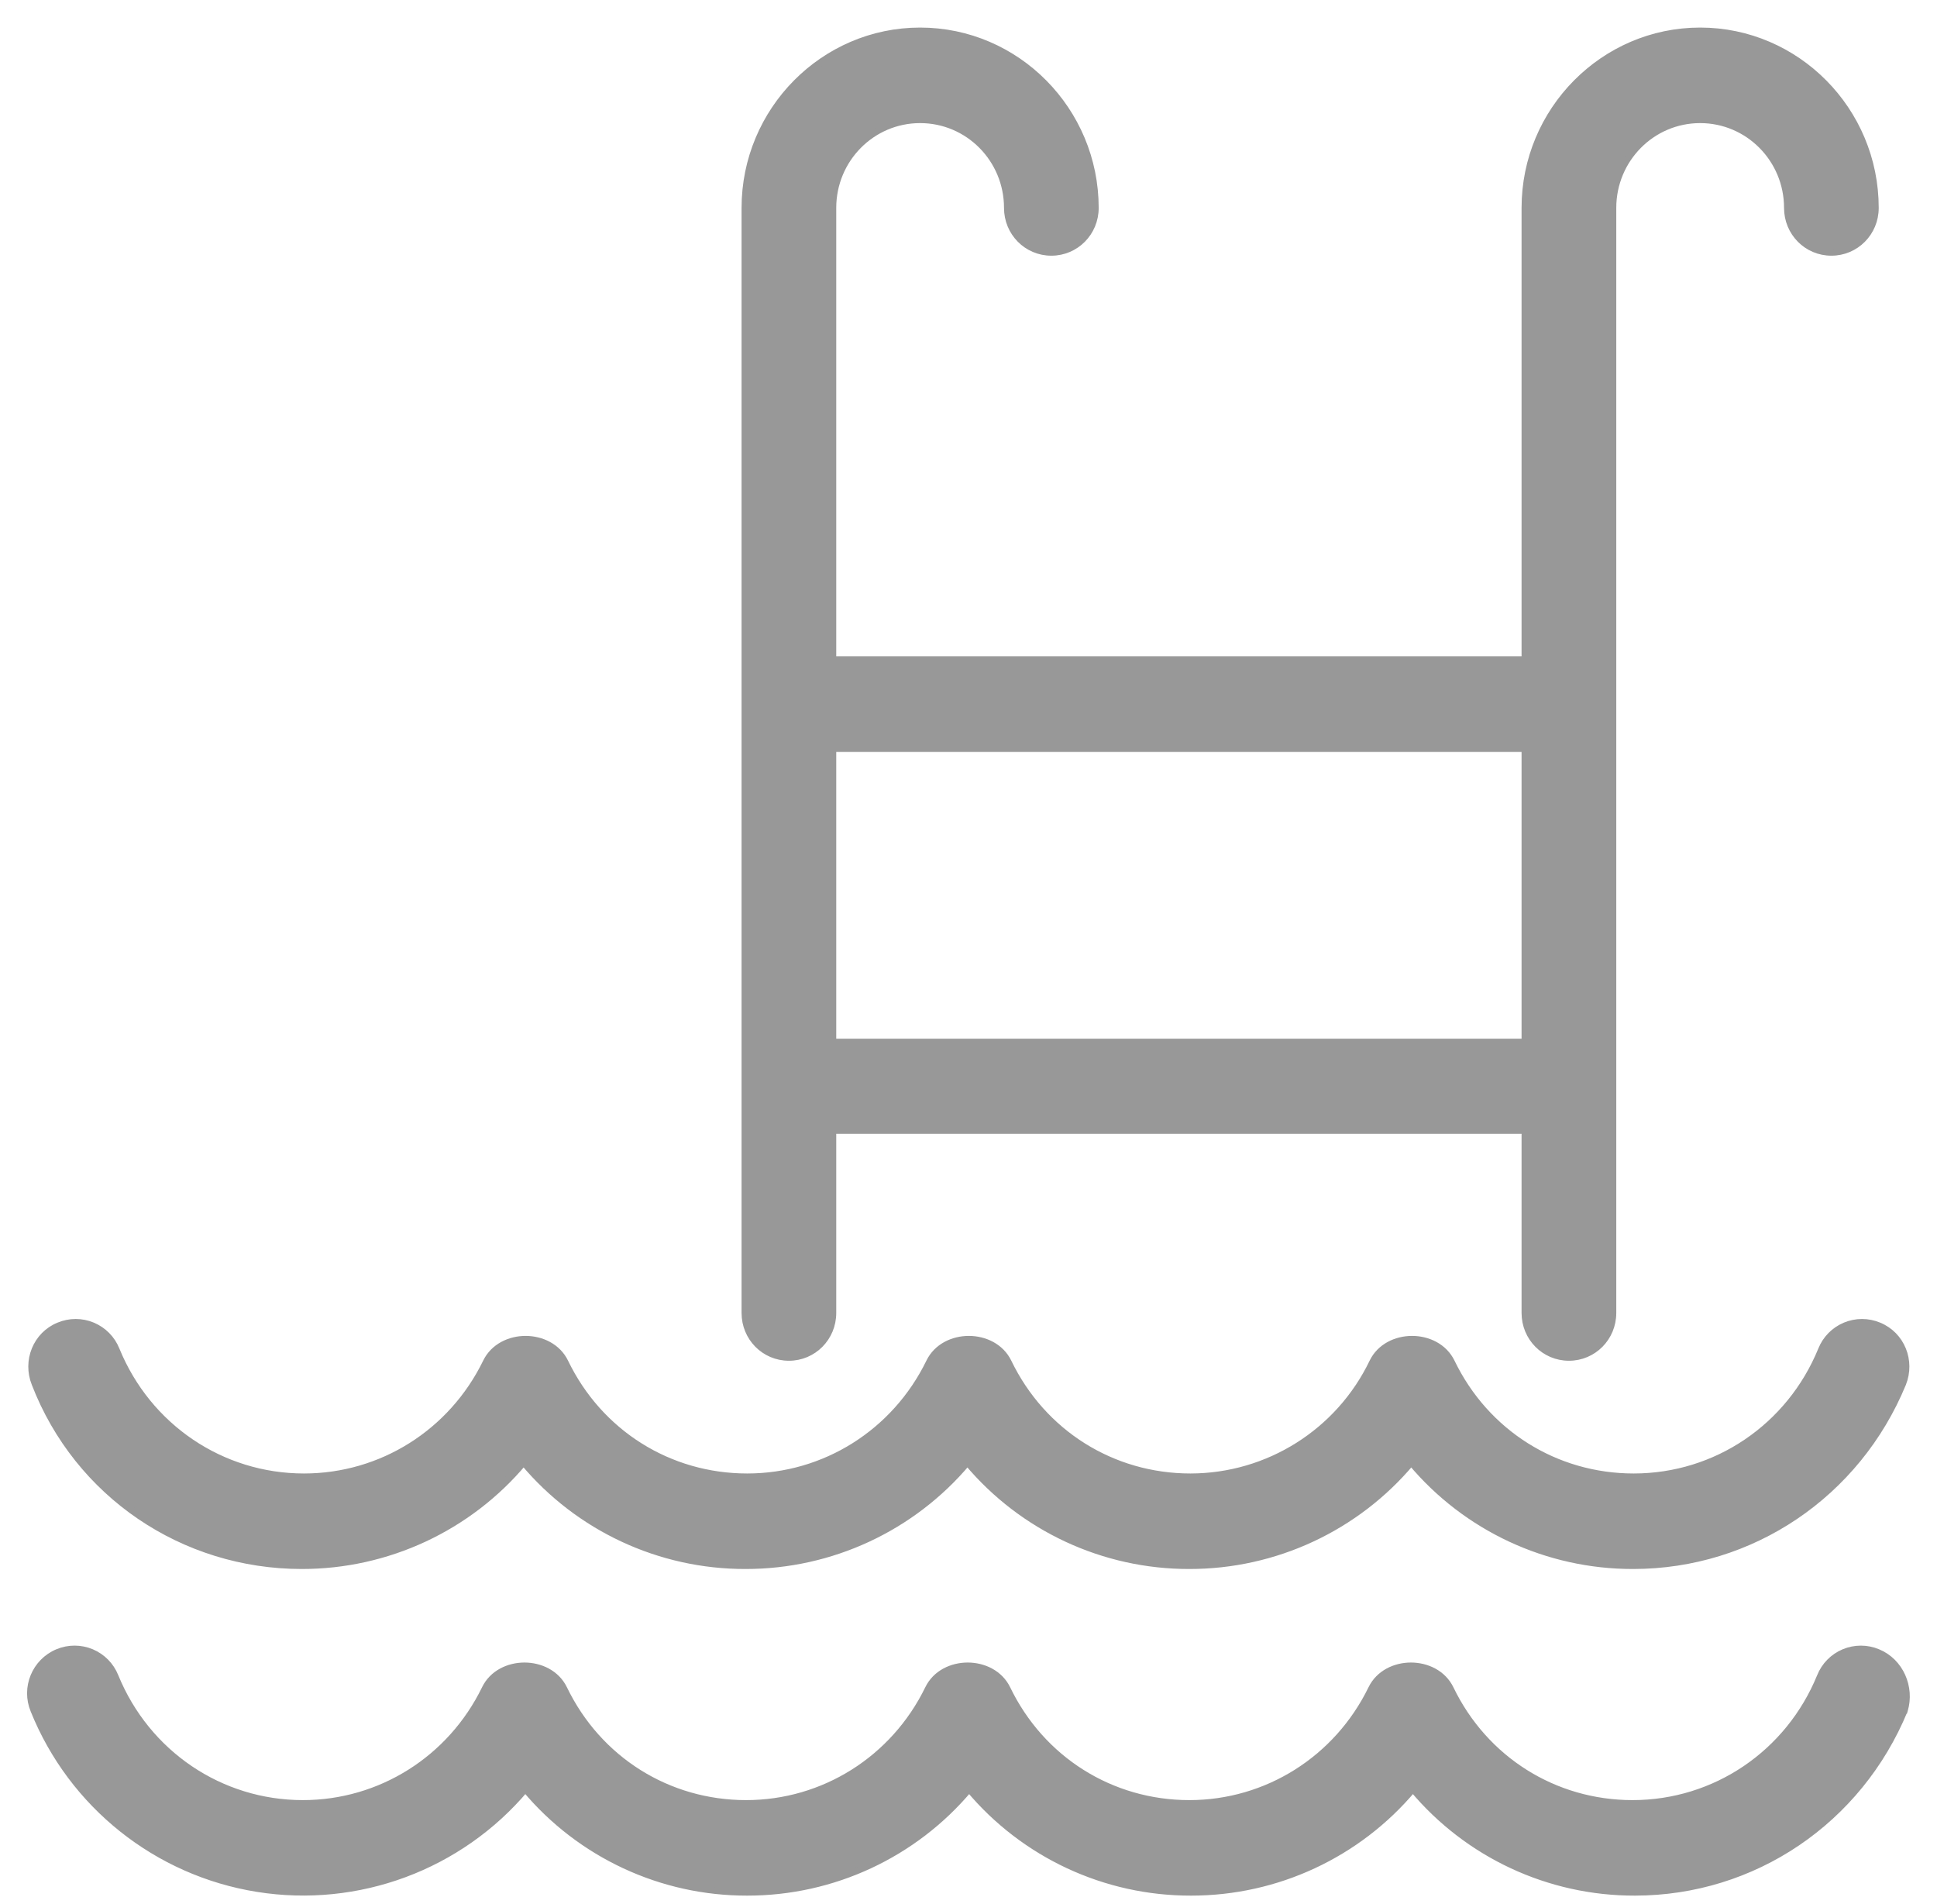
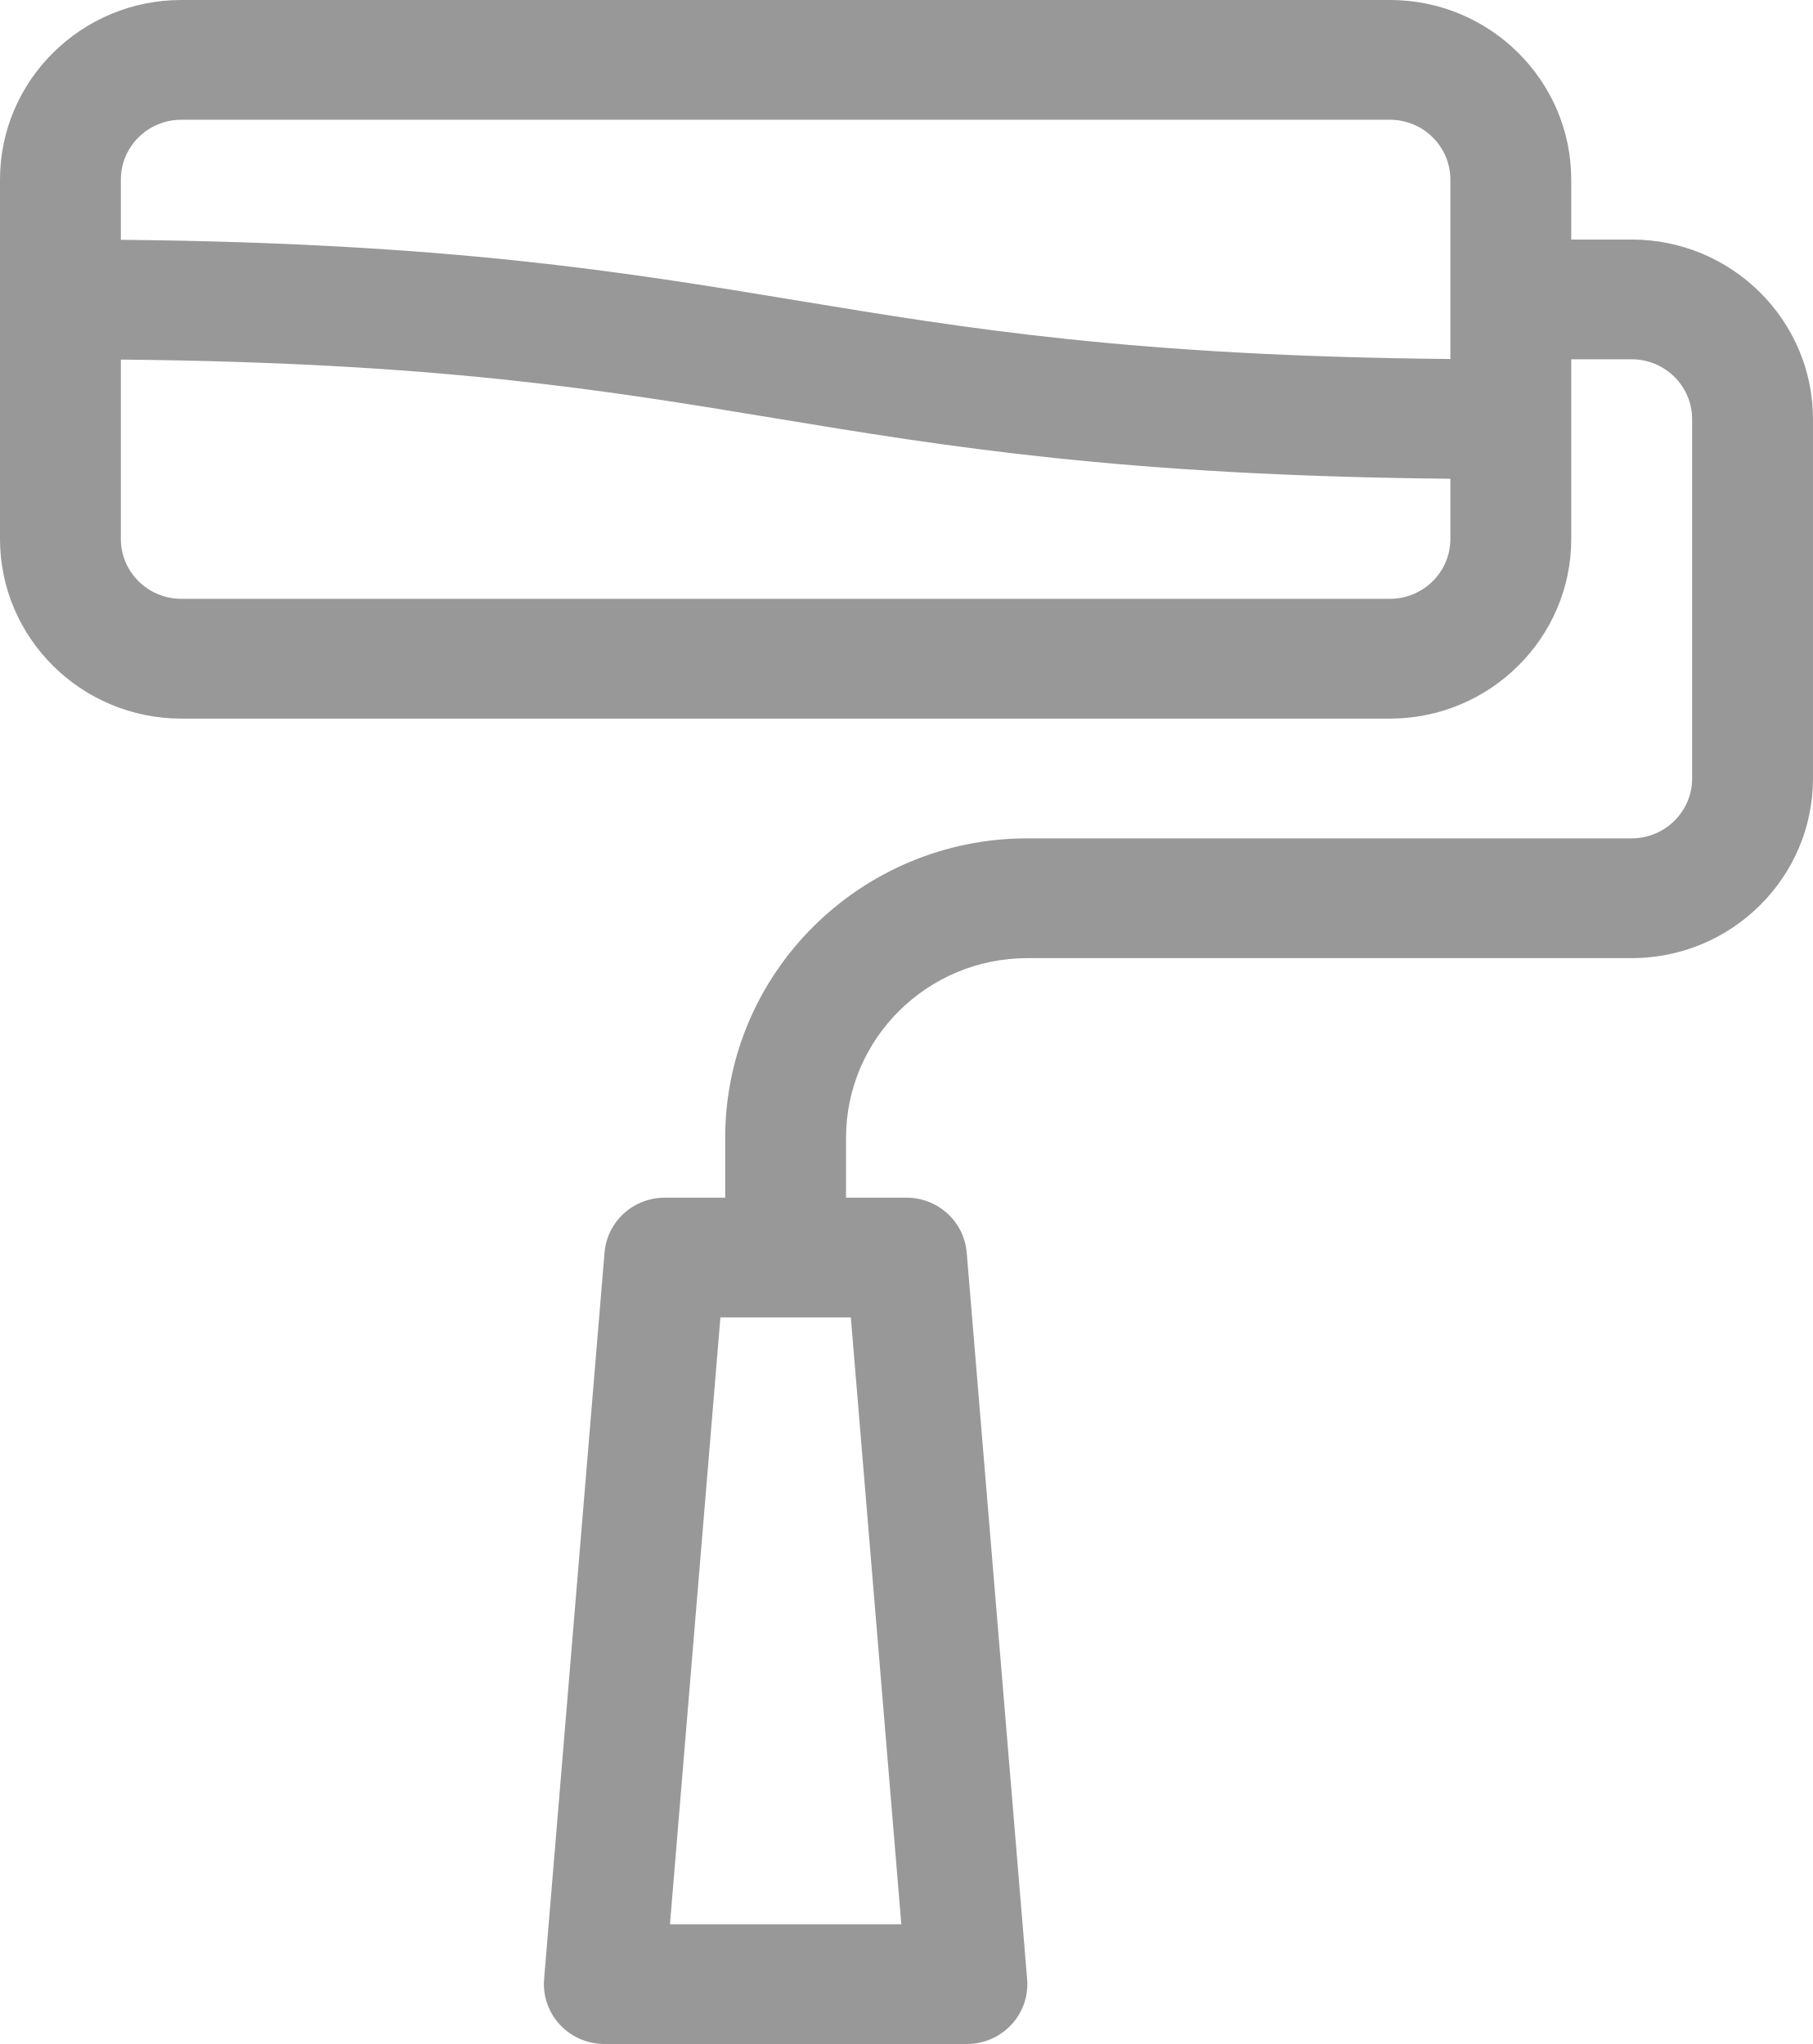
- <svg xmlns="http://www.w3.org/2000/svg" width="57" height="56" fill="none">
-   <path d="M56.04 50.321h0l.003-.01c.195-.664-.123-1.422-.788-1.694a1.285 1.285 0 00-1.688.707c-.93 2.274-3.097 3.739-5.526 3.739-2.298 0-4.351-1.284-5.362-3.376h0c-.22-.453-.696-.672-1.16-.672-.462 0-.938.219-1.158.672-1.011 2.075-3.081 3.376-5.363 3.376-2.298 0-4.351-1.284-5.362-3.376h0c-.22-.453-.696-.672-1.16-.672-.463 0-.939.219-1.158.672-1.011 2.075-3.081 3.376-5.363 3.376-2.298 0-4.351-1.284-5.362-3.376h0c-.22-.453-.696-.672-1.16-.672-.463 0-.939.219-1.158.672-1.011 2.075-3.081 3.376-5.363 3.376-2.428 0-4.596-1.465-5.525-3.739a1.285 1.285 0 00-1.689-.707 1.304 1.304 0 00-.701 1.703h0a8.547 8.547 0 0014.462 2.313 8.49 8.49 0 006.53 3.04 8.515 8.515 0 006.53-3.04 8.49 8.49 0 006.53 3.04 8.515 8.515 0 006.529-3.04 8.49 8.49 0 006.53 3.04c3.488 0 6.59-2.1 7.931-5.352zm-.05-9.61h0c.268-.669-.035-1.431-.701-1.704a1.285 1.285 0 00-1.689.708c-.93 2.273-3.097 3.738-5.525 3.738-2.299 0-4.352-1.284-5.363-3.376h0c-.22-.453-.696-.672-1.159-.672-.463 0-.94.219-1.159.672a5.956 5.956 0 01-5.362 3.376c-2.299 0-4.352-1.284-5.363-3.376h0c-.22-.453-.696-.672-1.159-.672-.463 0-.94.219-1.159.672-1.011 2.075-3.081 3.376-5.363 3.376-2.298 0-4.351-1.284-5.362-3.376h0c-.22-.453-.696-.672-1.16-.672-.462 0-.938.219-1.158.672-1.011 2.075-3.081 3.376-5.363 3.376-2.428 0-4.596-1.465-5.525-3.739a1.285 1.285 0 00-1.689-.707c-.666.272-.969 1.035-.701 1.703 1.258 3.253 4.361 5.353 7.849 5.353a8.515 8.515 0 006.53-3.04 8.49 8.49 0 006.53 3.04 8.515 8.515 0 006.53-3.04 8.49 8.49 0 006.53 3.04 8.515 8.515 0 006.53-3.04 8.49 8.49 0 006.529 3.04c3.488 0 6.59-2.1 7.932-5.352zm-.805-34.594c0-2.867-2.314-5.206-5.155-5.206-2.84 0-5.155 2.34-5.155 5.206v13.294H24.508V6.117c0-1.436 1.15-2.595 2.568-2.595 1.42 0 2.569 1.16 2.569 2.595 0 .724.574 1.306 1.293 1.306s1.293-.582 1.293-1.306c0-2.867-2.314-5.206-5.155-5.206-2.84 0-5.154 2.34-5.154 5.206V38.63c0 .724.574 1.306 1.293 1.306s1.293-.582 1.293-1.306v-5.374h20.367v5.374c0 .724.575 1.306 1.294 1.306.719 0 1.293-.582 1.293-1.306V6.117c0-1.436 1.15-2.595 2.568-2.595 1.419 0 2.569 1.16 2.569 2.595 0 .724.574 1.306 1.293 1.306s1.293-.582 1.293-1.306zM24.508 30.662v-8.64h20.367v8.64H24.508z" fill="#989898" stroke="#989898" stroke-width=".2" />
+ <svg xmlns="http://www.w3.org/2000/svg" width="47" height="53" viewBox="0 0 47 53" fill="none">
+   <path d="M36.033 0H4.7C2.108 0 0 2.09 0 4.658V13.975C0 16.543 2.108 18.633 4.7 18.633H36.033C38.625 18.633 40.733 16.543 40.733 13.975V9.316H42.3C43.164 9.316 43.867 10.013 43.867 10.869V20.186C43.867 21.042 43.164 21.738 42.3 21.738H26.633C22.314 21.738 18.8 25.221 18.8 29.502V31.055H17.233C16.418 31.055 15.739 31.674 15.672 32.48L14.105 51.32C14.069 51.752 14.218 52.18 14.514 52.499C14.811 52.818 15.229 53 15.667 53H25.067C25.505 53 25.922 52.818 26.219 52.499C26.516 52.18 26.664 51.752 26.628 51.32L25.061 32.48C24.994 31.674 24.315 31.055 23.5 31.055H21.933V29.502C21.933 26.933 24.042 24.844 26.633 24.844H42.3C44.892 24.844 47 22.754 47 20.186V10.869C47 8.301 44.892 6.211 42.3 6.211H40.733V4.658C40.733 2.09 38.625 0 36.033 0ZM23.366 49.895H17.368L18.676 34.16H22.057L23.366 49.895ZM4.7 3.105H36.033C36.897 3.105 37.6 3.802 37.6 4.658V9.309C29.373 9.23 25.116 8.527 20.624 7.785C16.204 7.055 11.641 6.301 3.133 6.218V4.658C3.133 3.802 3.836 3.105 4.7 3.105ZM36.033 15.527H4.7C3.836 15.527 3.133 14.831 3.133 13.975V9.324C11.36 9.403 15.618 10.106 20.109 10.848C24.529 11.578 29.092 12.332 37.6 12.414V13.975C37.6 14.831 36.897 15.527 36.033 15.527Z" fill="#989898" />
</svg>
